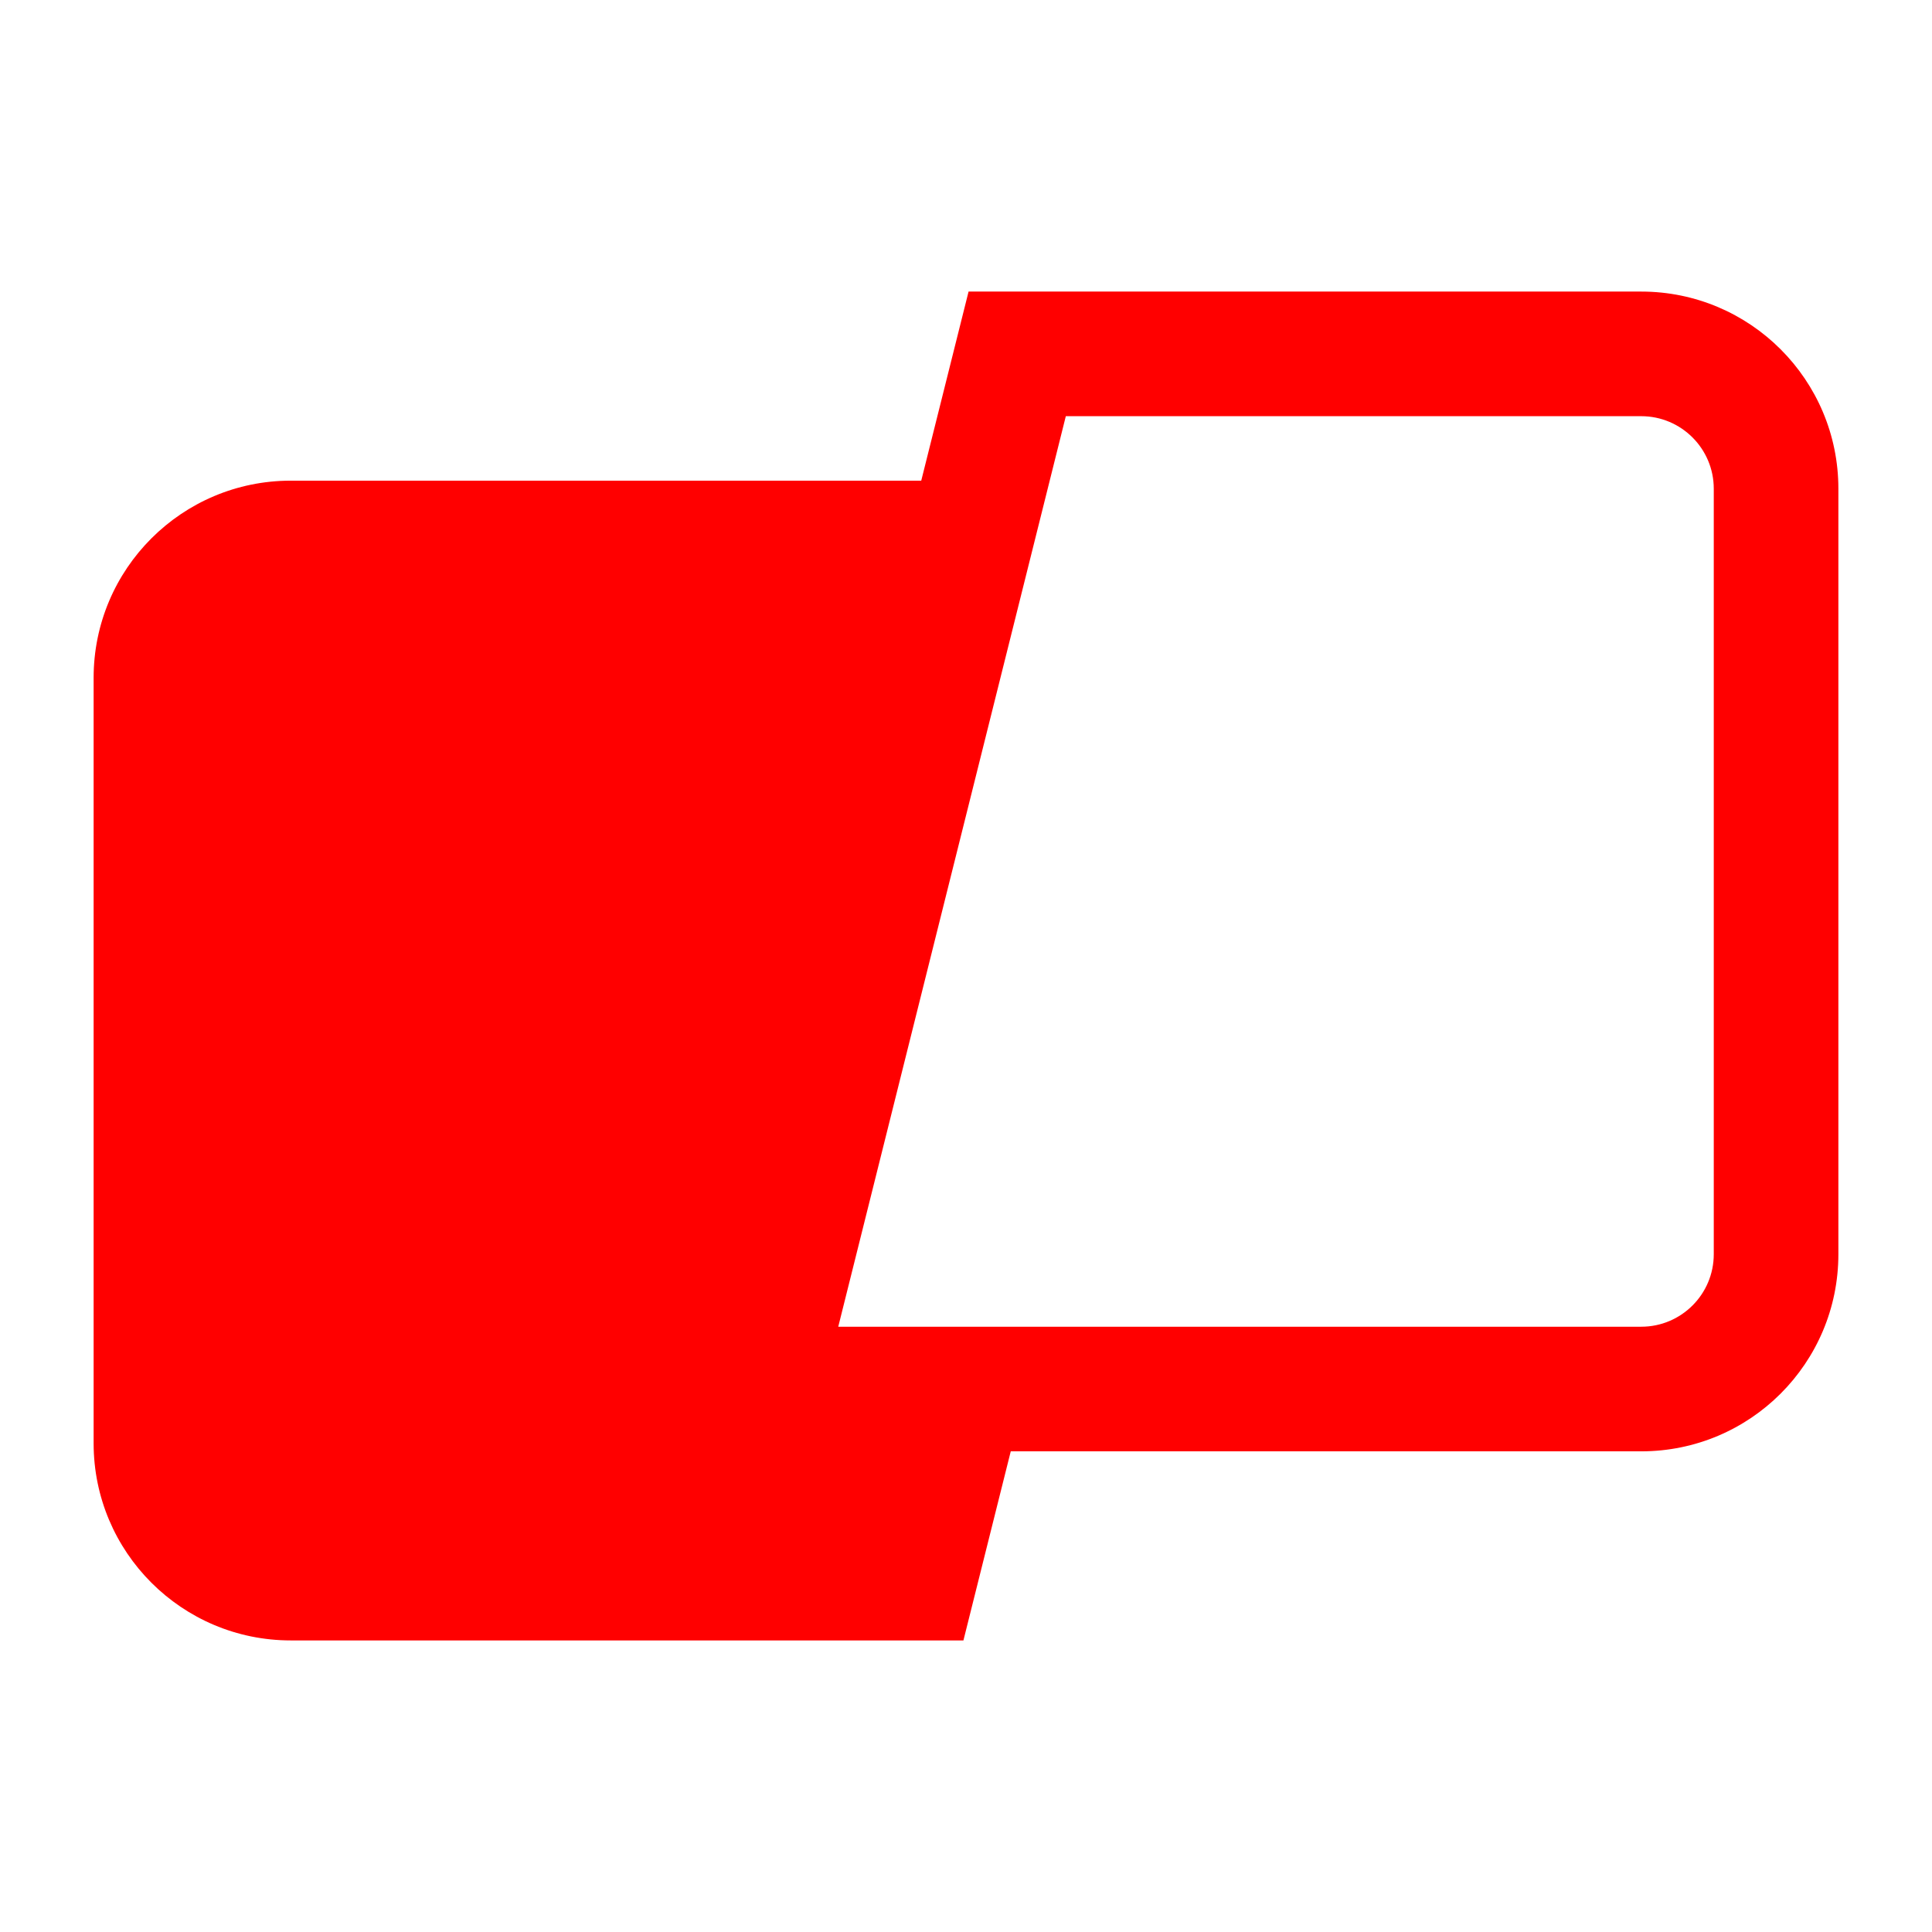
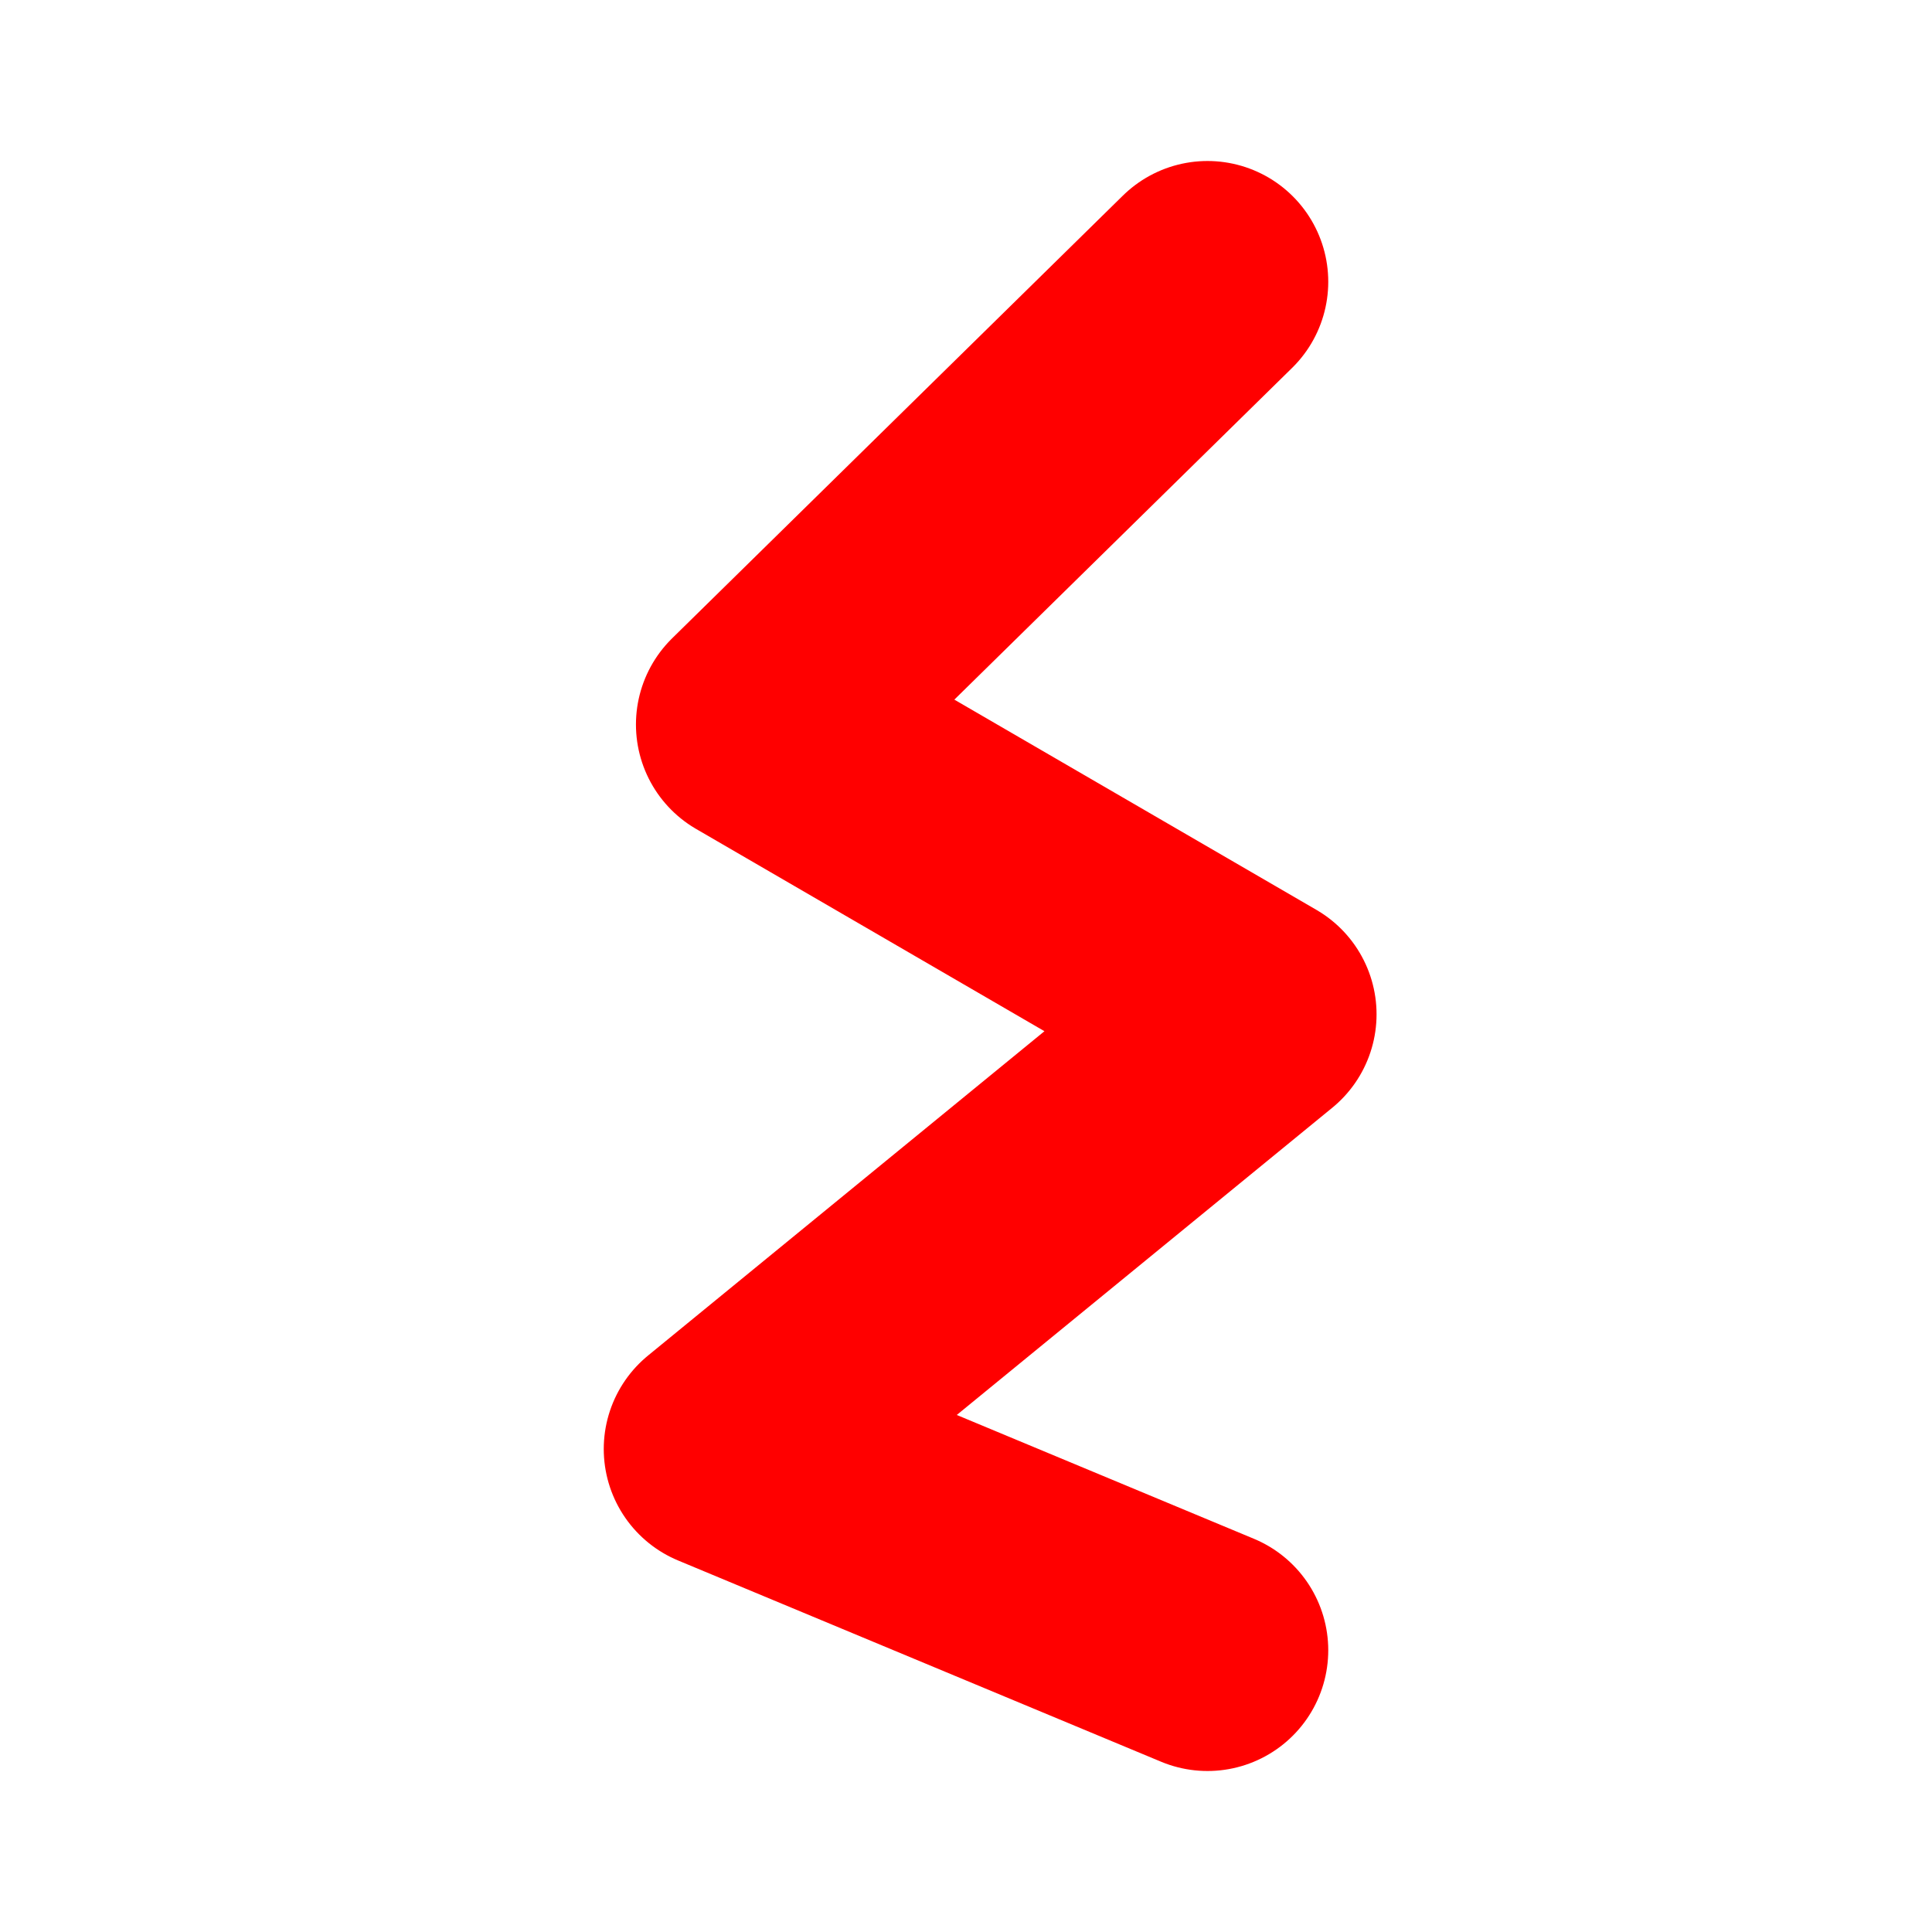
<svg xmlns="http://www.w3.org/2000/svg" width="24" height="24" viewBox="0 0 24 24" fill="none">
-   <path fill-rule="evenodd" clip-rule="evenodd" d="M22.837 15.58C22.837 16.933 21.741 18.029 20.388 18.029H12.556L11.968 20.378H3.612C2.26 20.378 1.163 19.282 1.163 17.929V8.42C1.163 7.067 2.26 5.971 3.612 5.971H11.444L12.032 3.622H20.388C21.741 3.622 22.837 4.719 22.837 6.071V15.58ZM10.413 16.481L13.24 5.17H20.388C20.885 5.17 21.289 5.574 21.289 6.071V15.58C21.289 16.078 20.885 16.481 20.388 16.481H10.413Z" fill="#FF0000" />
+   <path d="M15,3.5 L9.4,9 L15.6,12.6 L9,18 L15,20.5" stroke="#FF0000" stroke-width="3.0" stroke-linecap="round" stroke-linejoin="round" fill="none" />
</svg>
